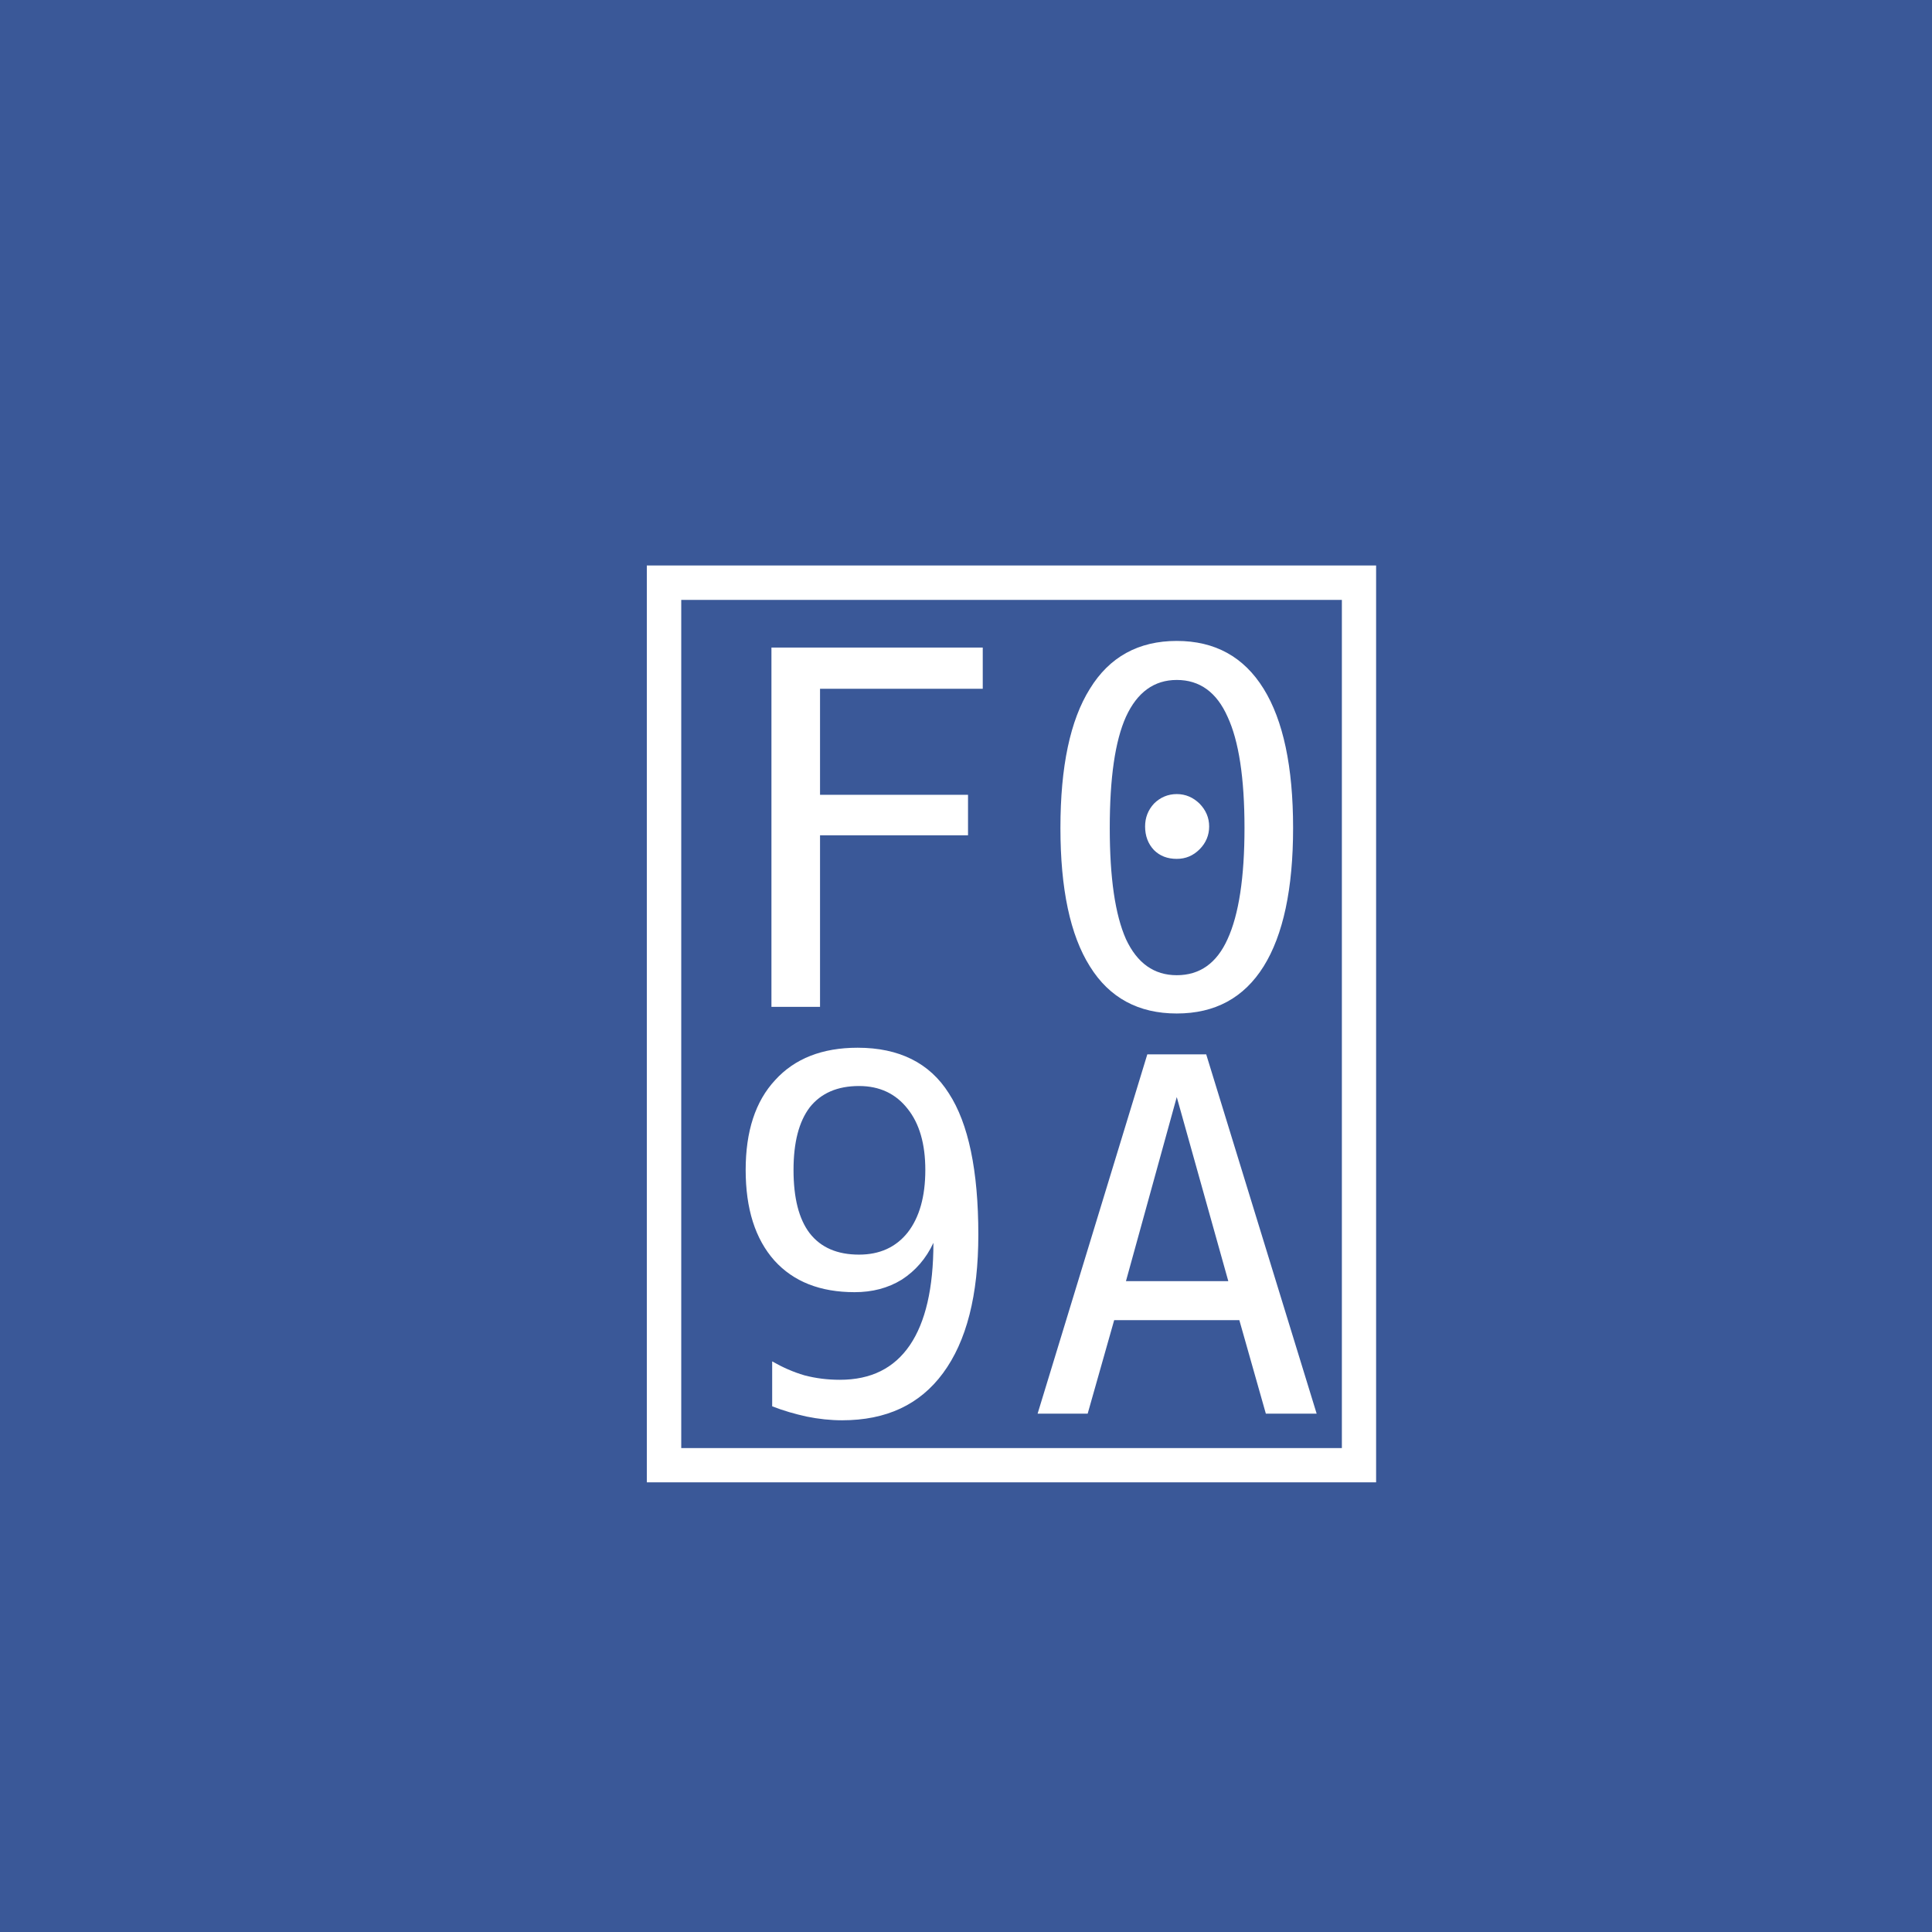
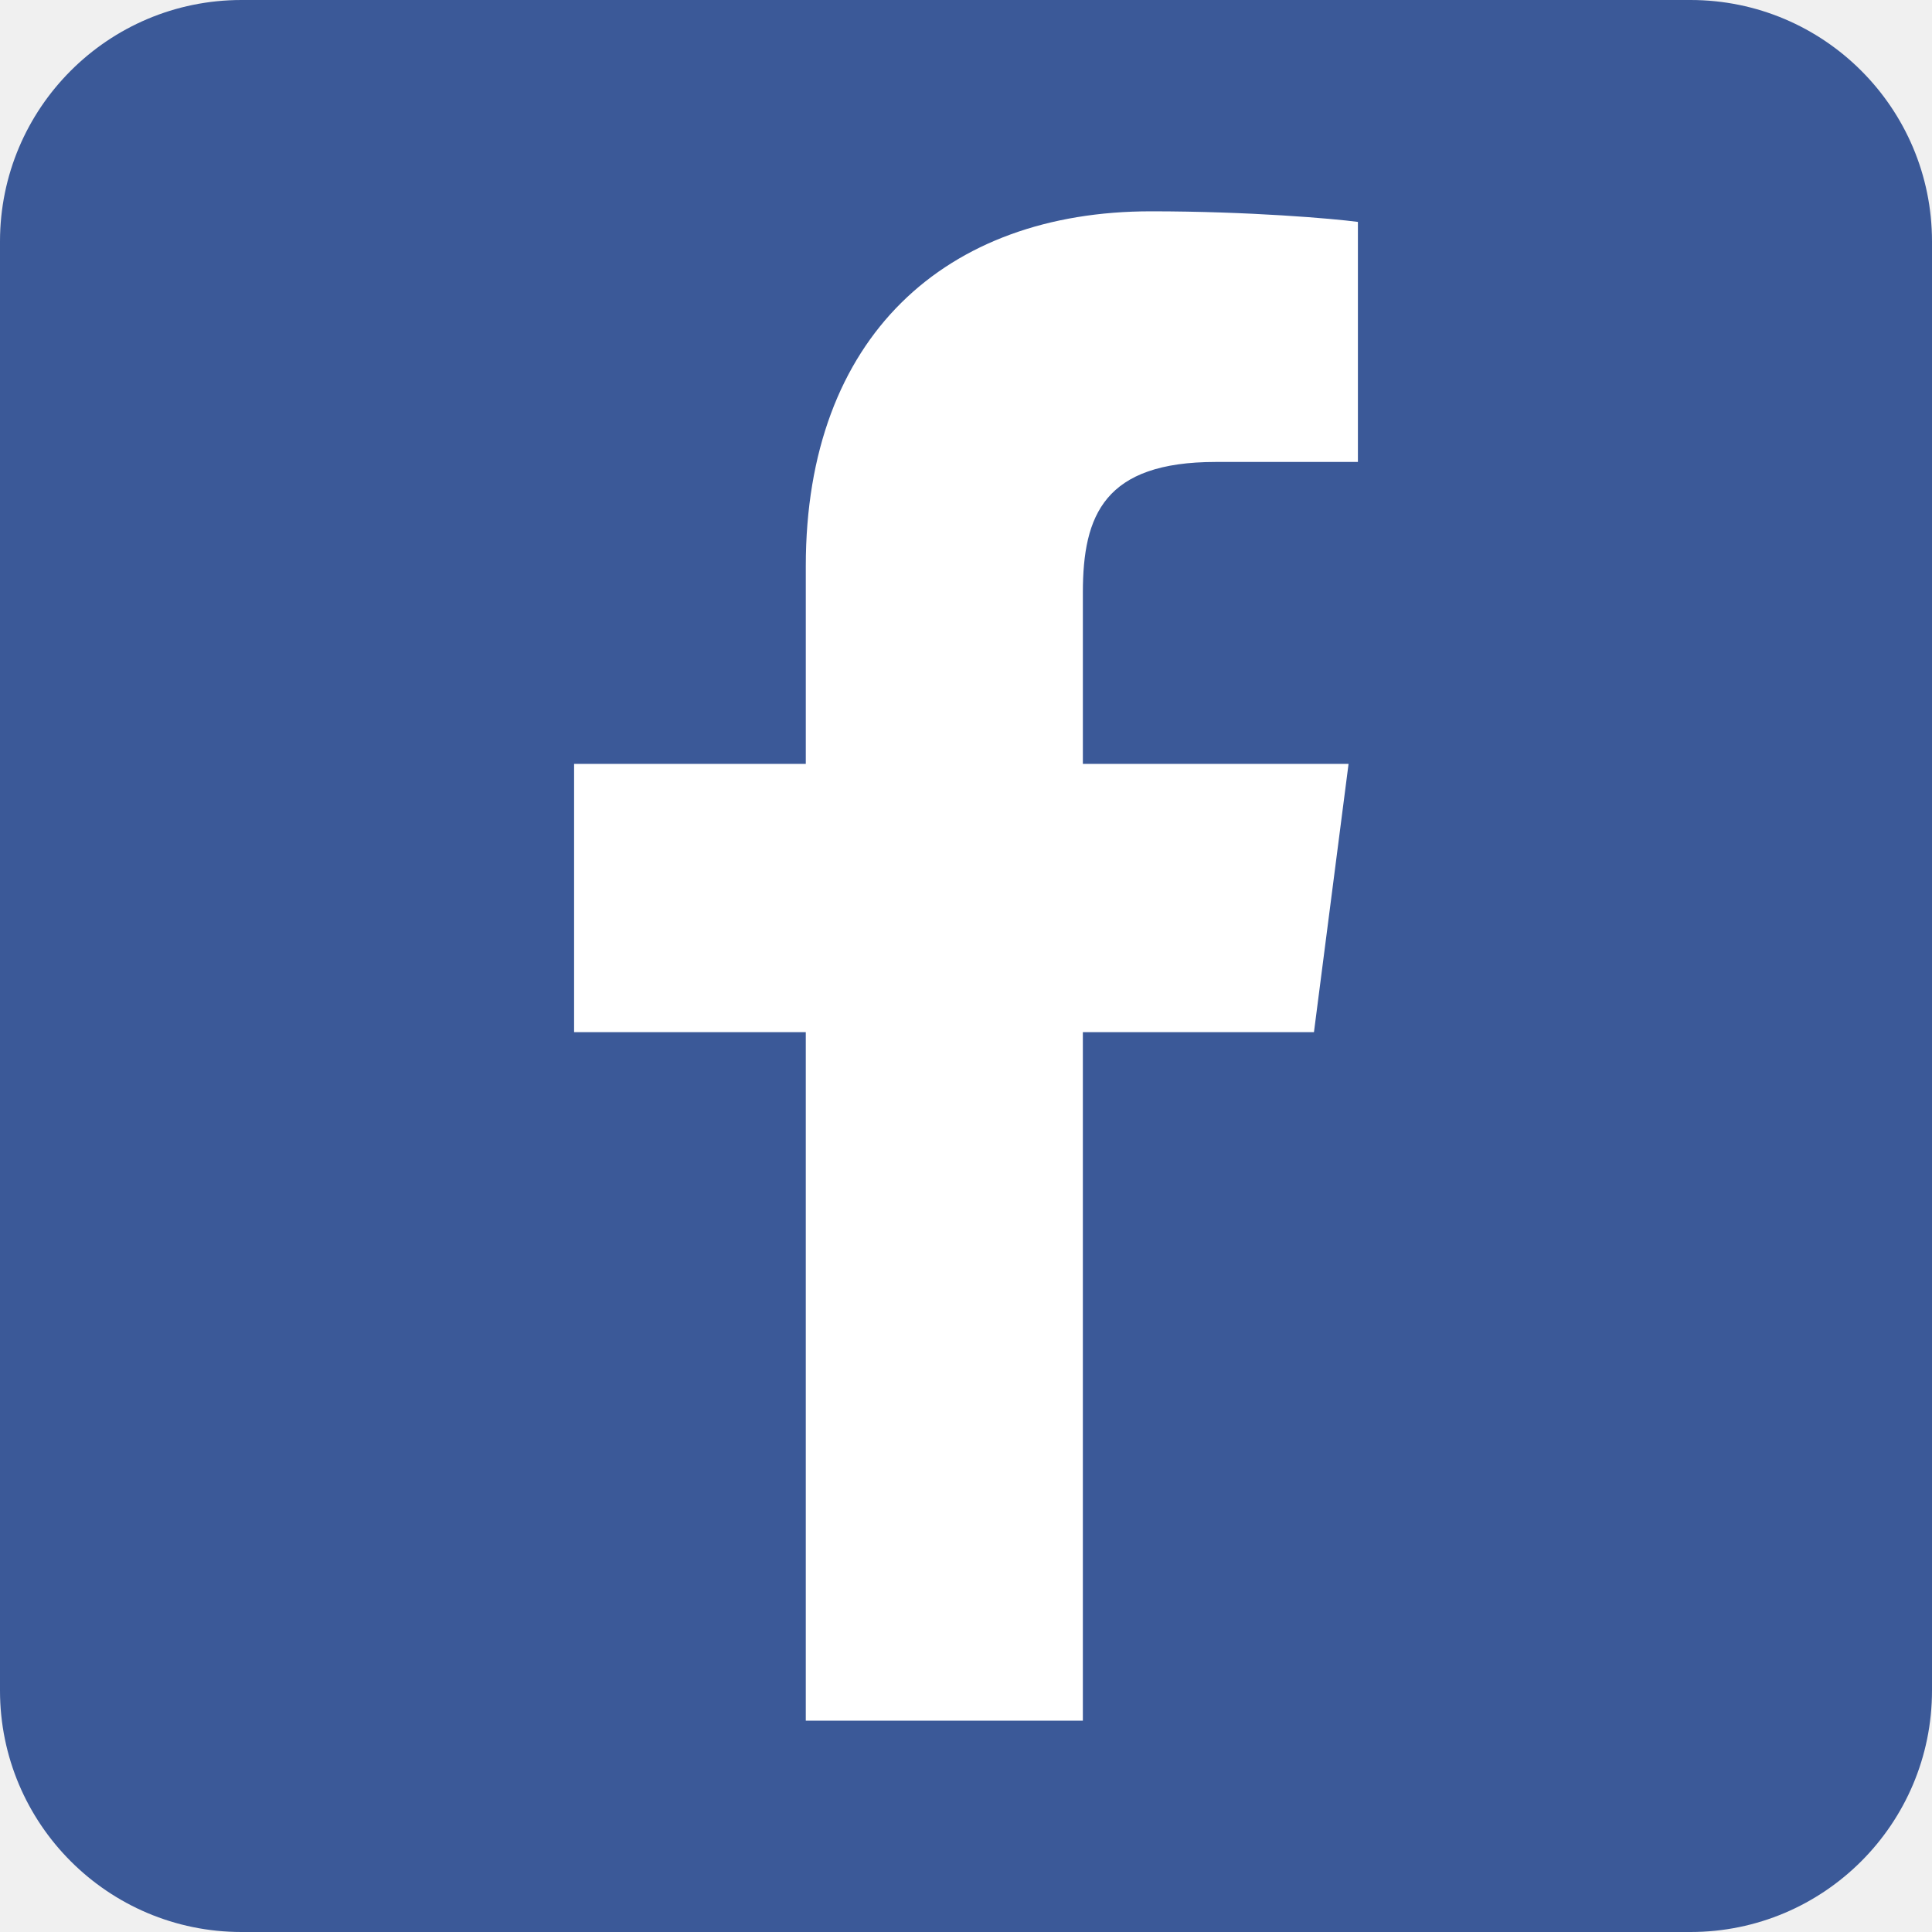
- <svg xmlns="http://www.w3.org/2000/svg" width="41" height="41" viewBox="0 0 41 41">
-   <g id="facebook" transform="translate(-189 -346)">
-     <rect id="bg" width="41" height="41" transform="translate(189 346)" fill="#3a5898" />
-     <text id="facebook-2" data-name="facebook" transform="translate(202 376)" fill="#fff" font-size="23" font-family="FontAwesome">
-       <tspan x="0" y="0"></tspan>
-     </text>
+ <svg xmlns="http://www.w3.org/2000/svg" height="512" id="Layer_1" version="1.1" viewBox="0 0 512 512" width="512" xml:space="preserve">
+   <defs id="defs12" />
+   <g id="g5991">
+     <rect height="512" id="rect2987" rx="64" ry="64" style="fill:#3b5998;fill-opacity:1;fill-rule:nonzero;stroke:none" width="512" x="0" y="0" />
+     <path d="M 286.968,456 V 273.538 h 61.244 l 9.17,-71.103 h -70.412 v -45.395 c 0,-20.588 5.721,-34.619 35.235,-34.619 l 37.655,-0.011 V 58.808 c -6.51,-0.874 -28.857,-2.808 -54.867,-2.808 -54.288,0 -91.45,33.146 -91.45,93.998 v 52.437 h -61.402 v 71.103 h 61.4 v 182.462 h 73.427 z" id="f_1_" style="fill:#ffffff" />
  </g>
</svg>
